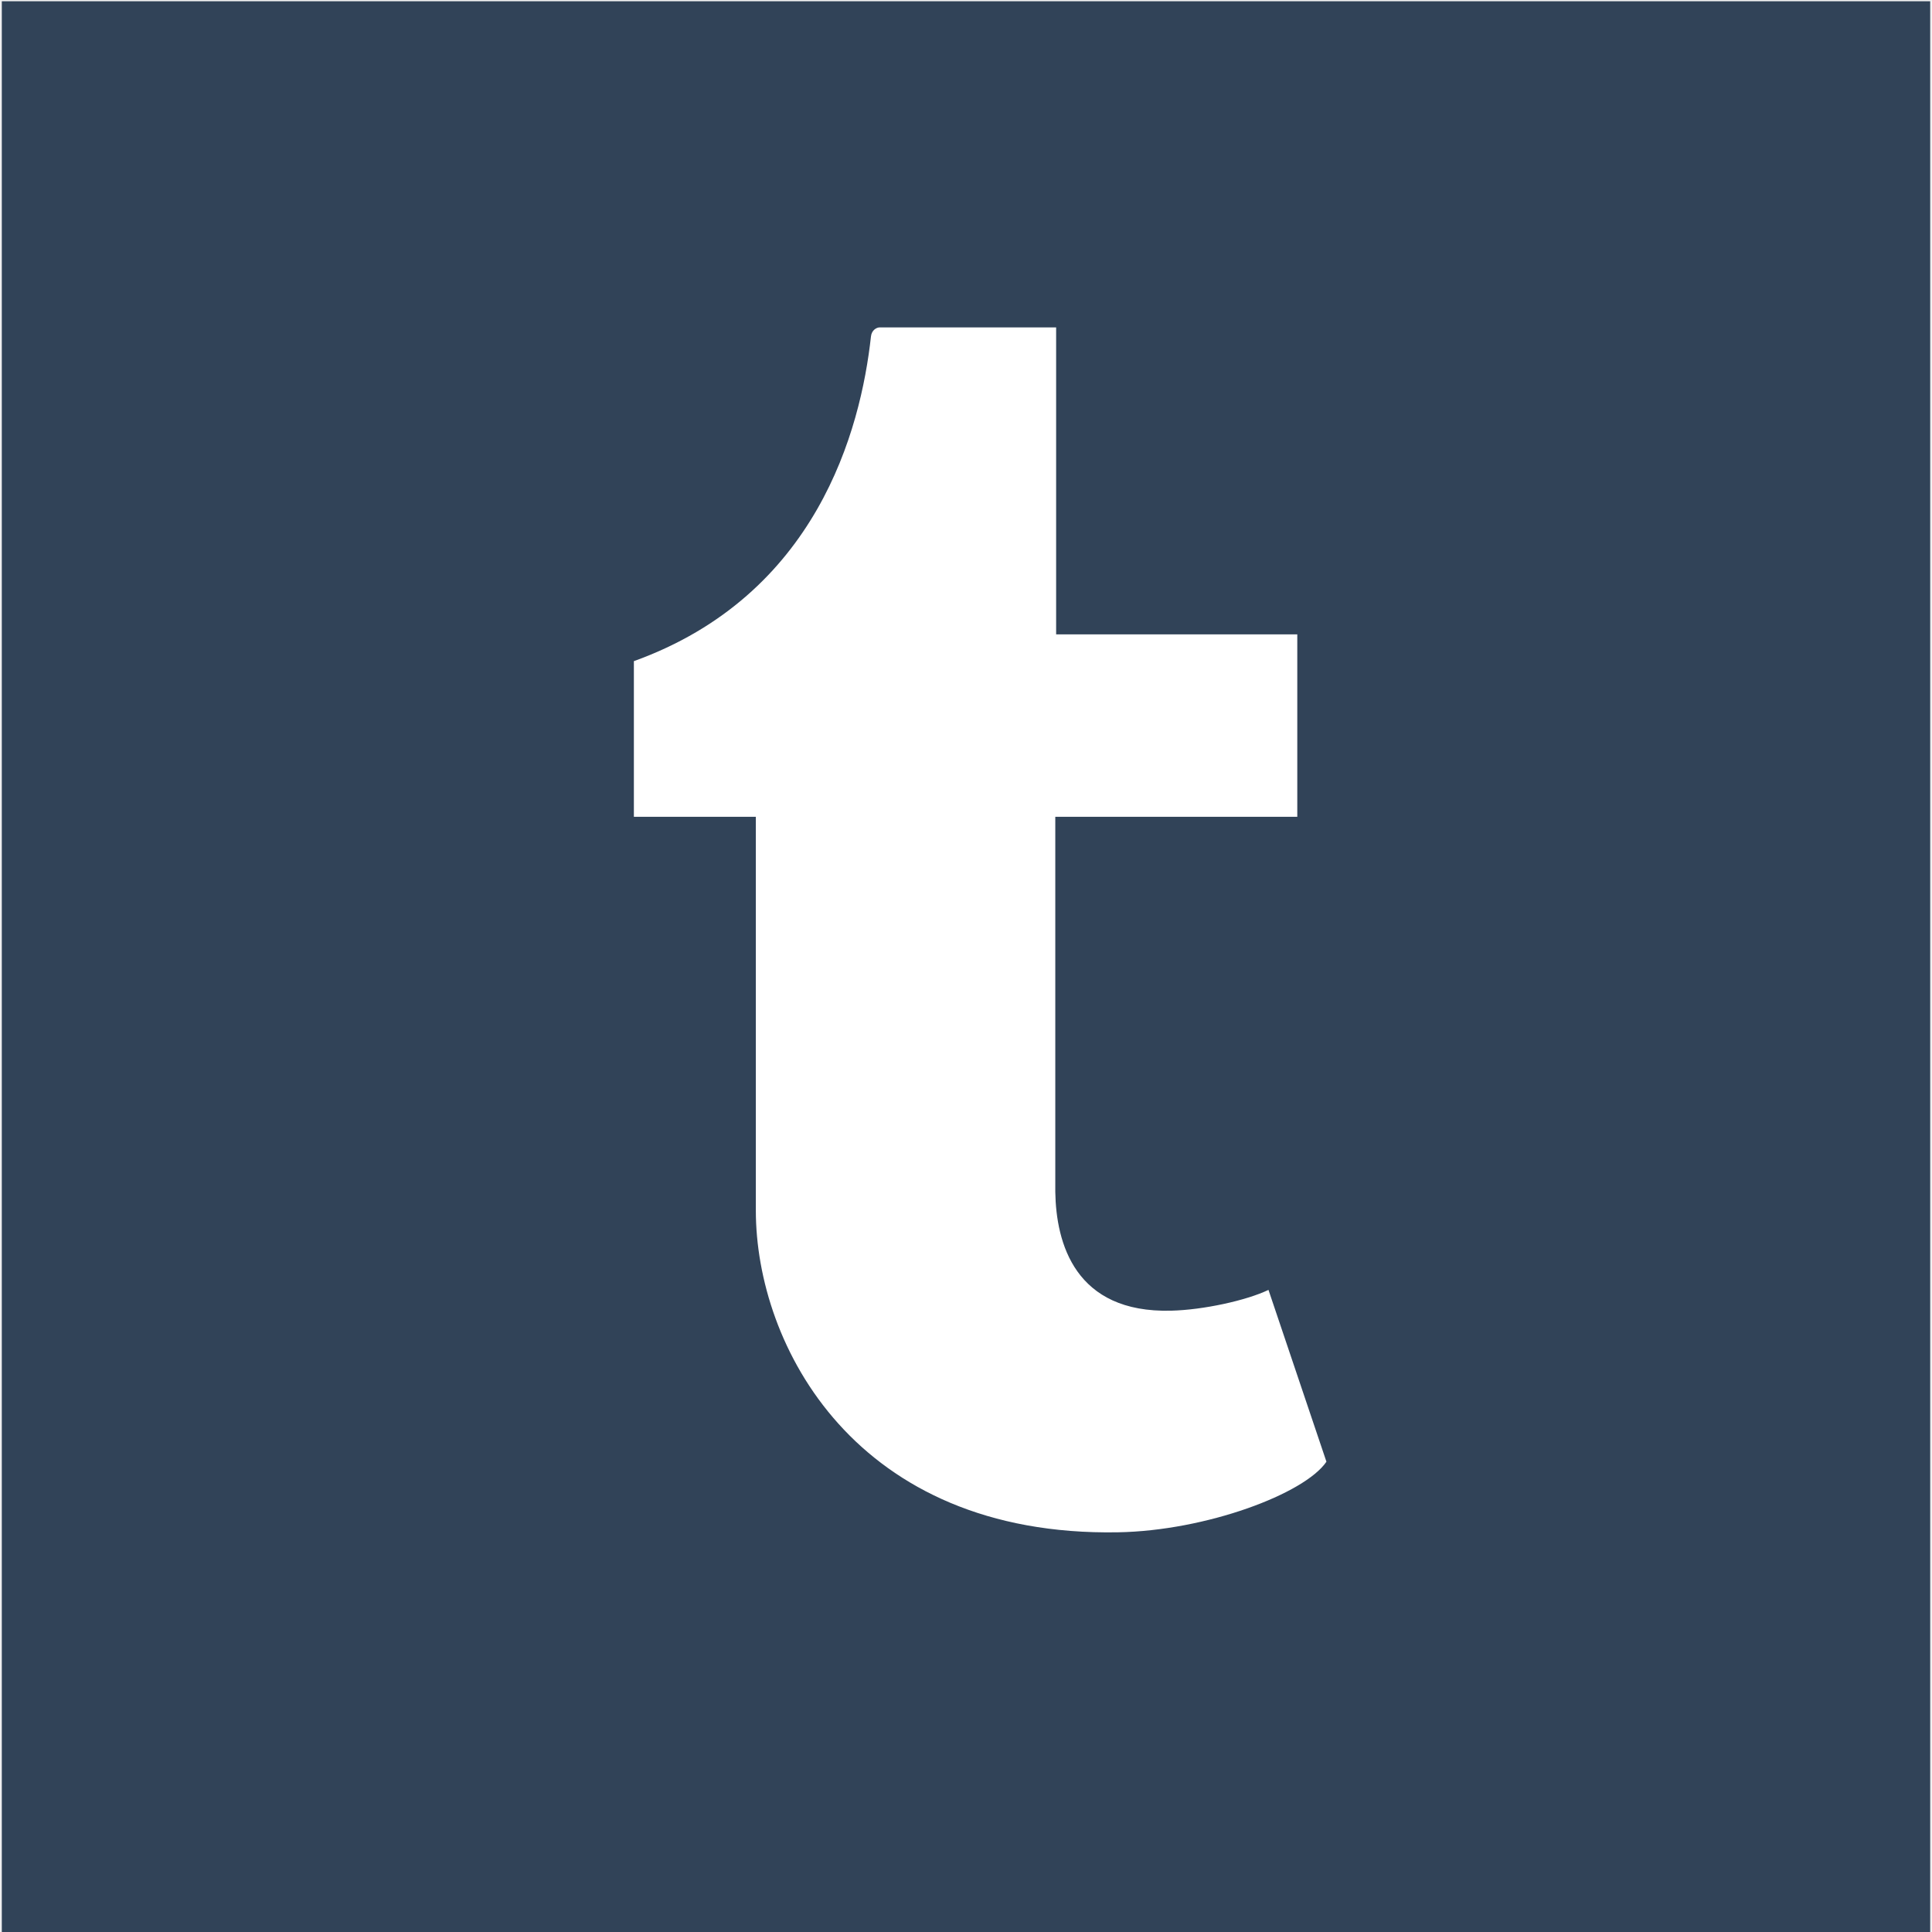
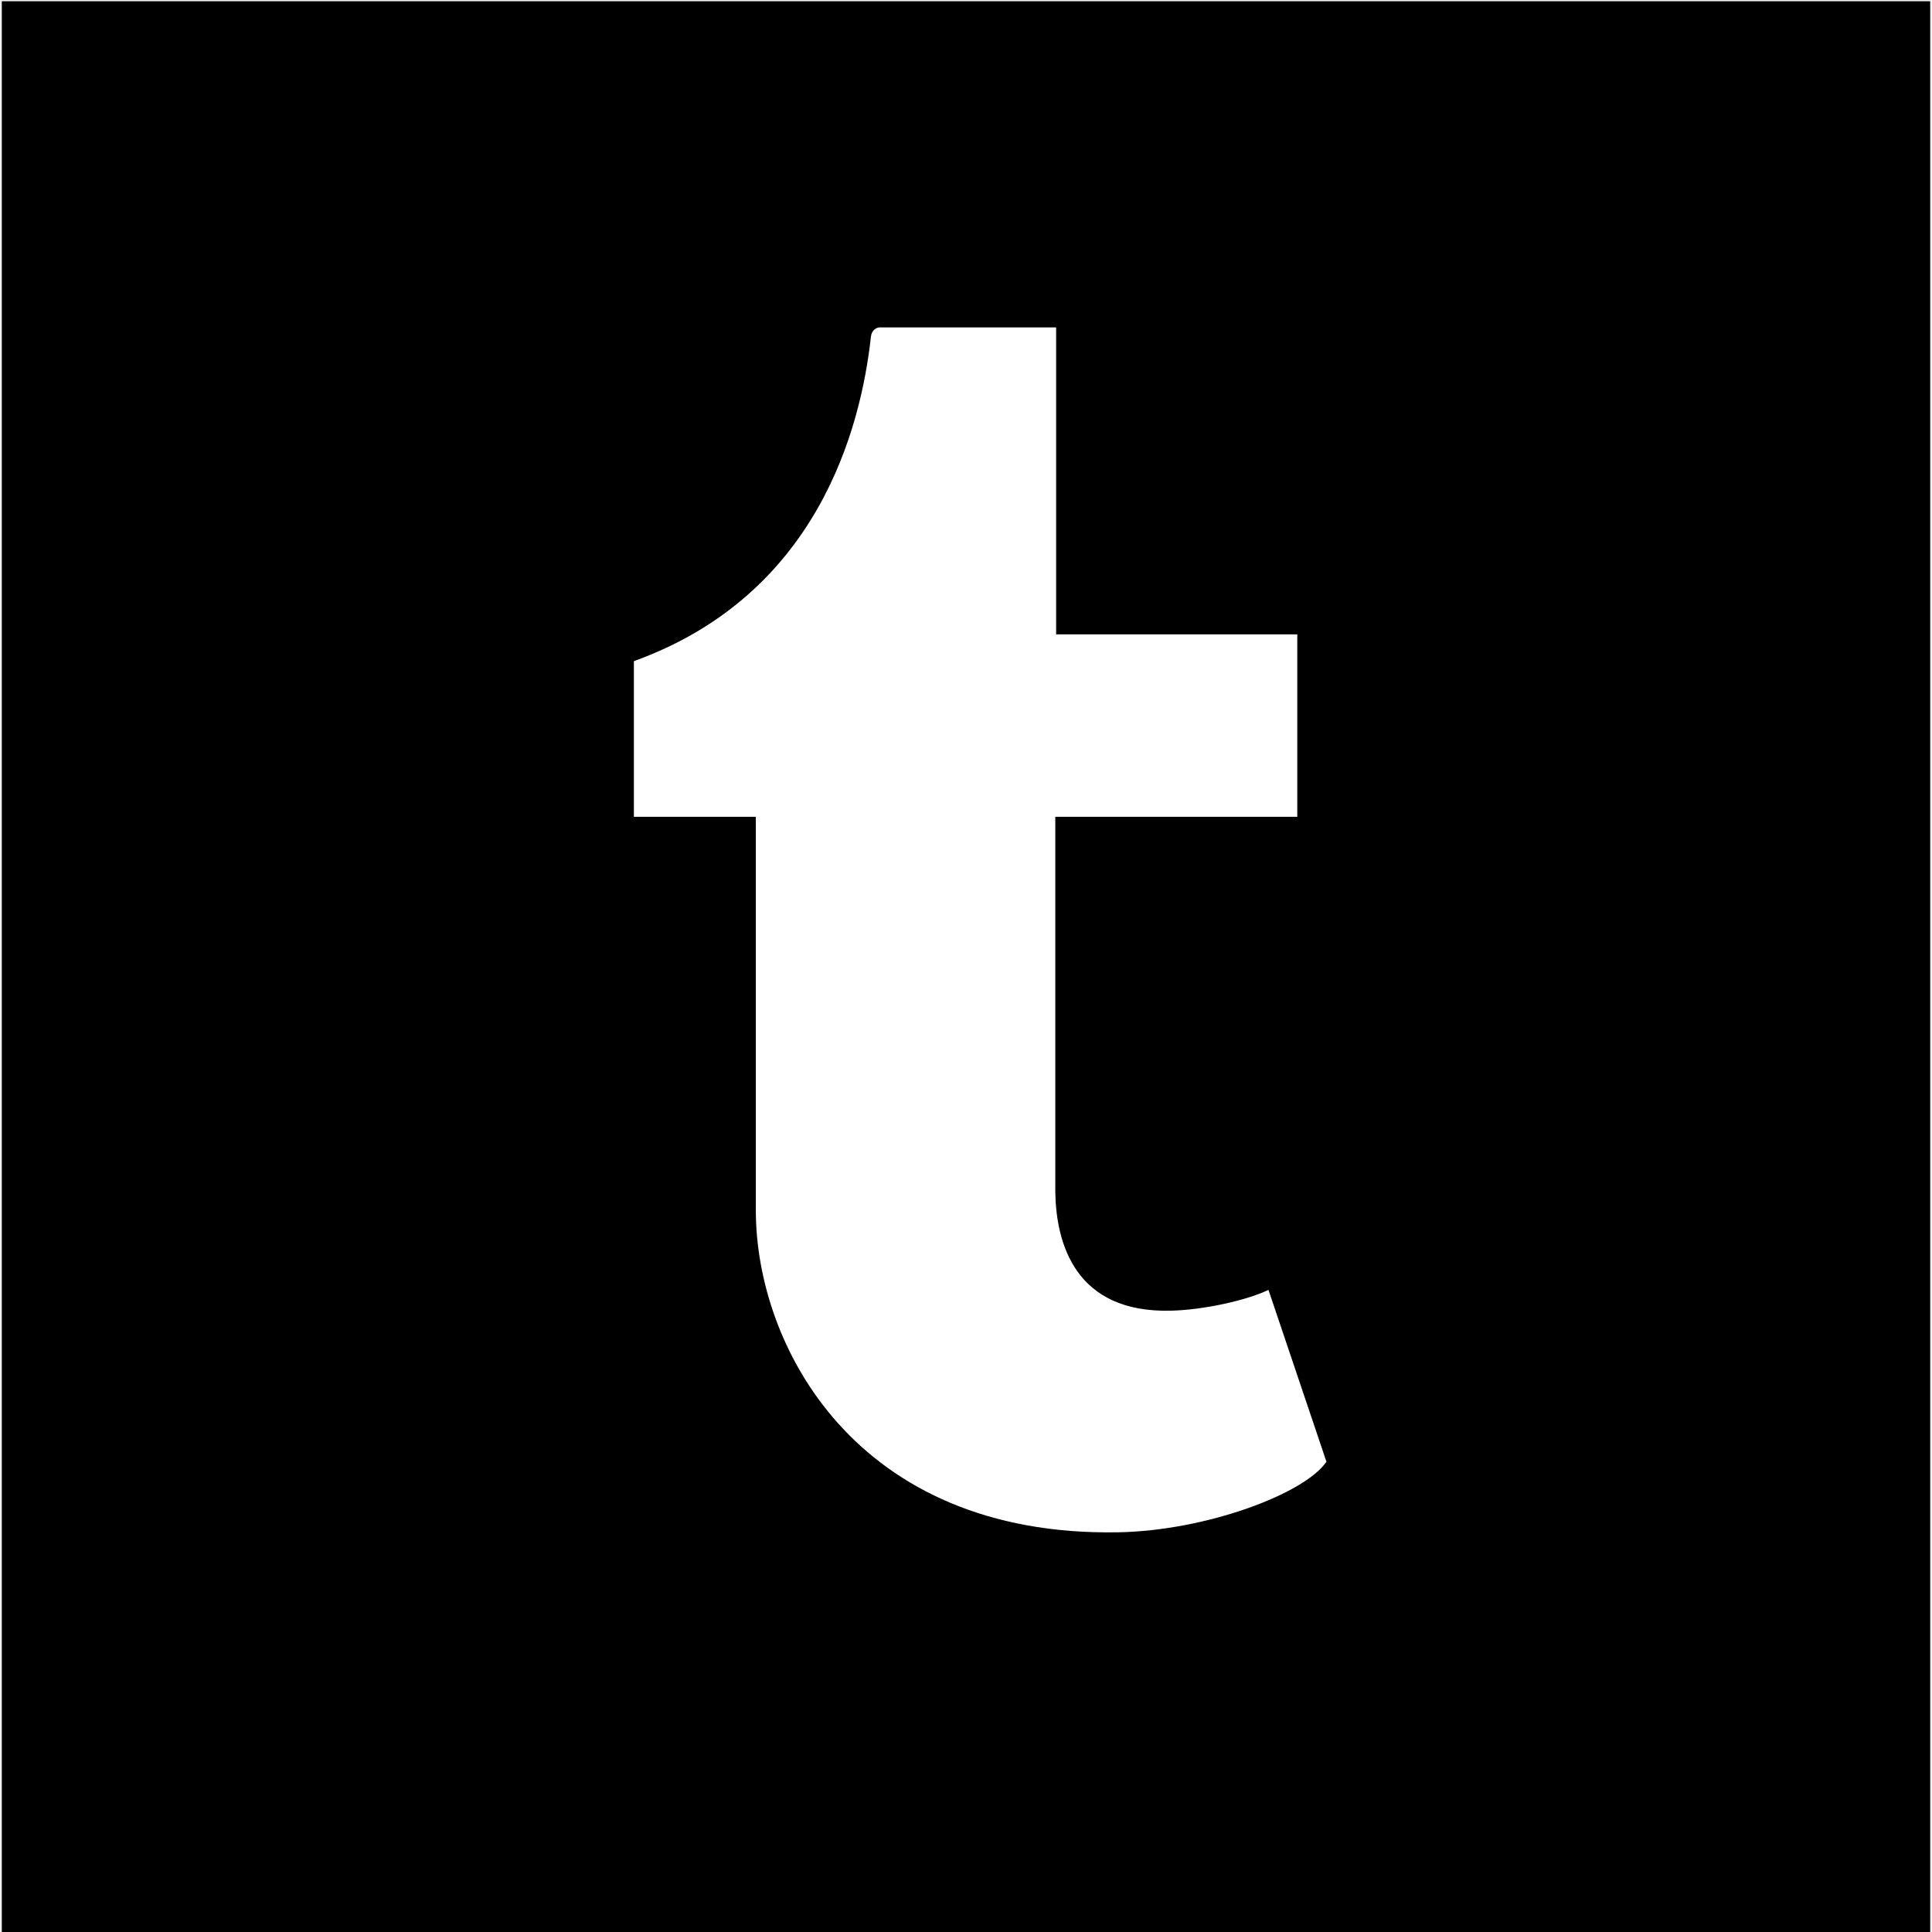
<svg xmlns="http://www.w3.org/2000/svg" version="1.1" id="Calque_1" x="0px" y="0px" width="256px" height="256px" viewBox="0 0 256 256" enable-background="new 0 0 256 256" xml:space="preserve">
  <g>
    <g>
      <g>
-         <rect x="0.24" y="0.167" fill="#314358" width="255.52" height="256" />
+         <rect x="0.24" y="0.167" fill="#000000" width="255.52" height="256" />
      </g>
    </g>
    <g>
      <path fill="#FFFFFF" d="M168.08,170.918c-2.969,1.416-8.647,2.648-12.881,2.754c-12.783,0.342-15.264-8.979-15.367-15.736v-49.705    h32.065V84.055h-31.954V43.382c0,0-23.008,0-23.383,0c-0.385,0-1.057,0.337-1.152,1.192c-1.368,12.448-7.192,34.296-31.416,43.032    v20.624h16.16v52.167c0,17.863,13.176,43.24,47.959,42.641c11.736-0.201,24.77-5.113,27.648-9.354L168.08,170.918" />
    </g>
  </g>
</svg>
